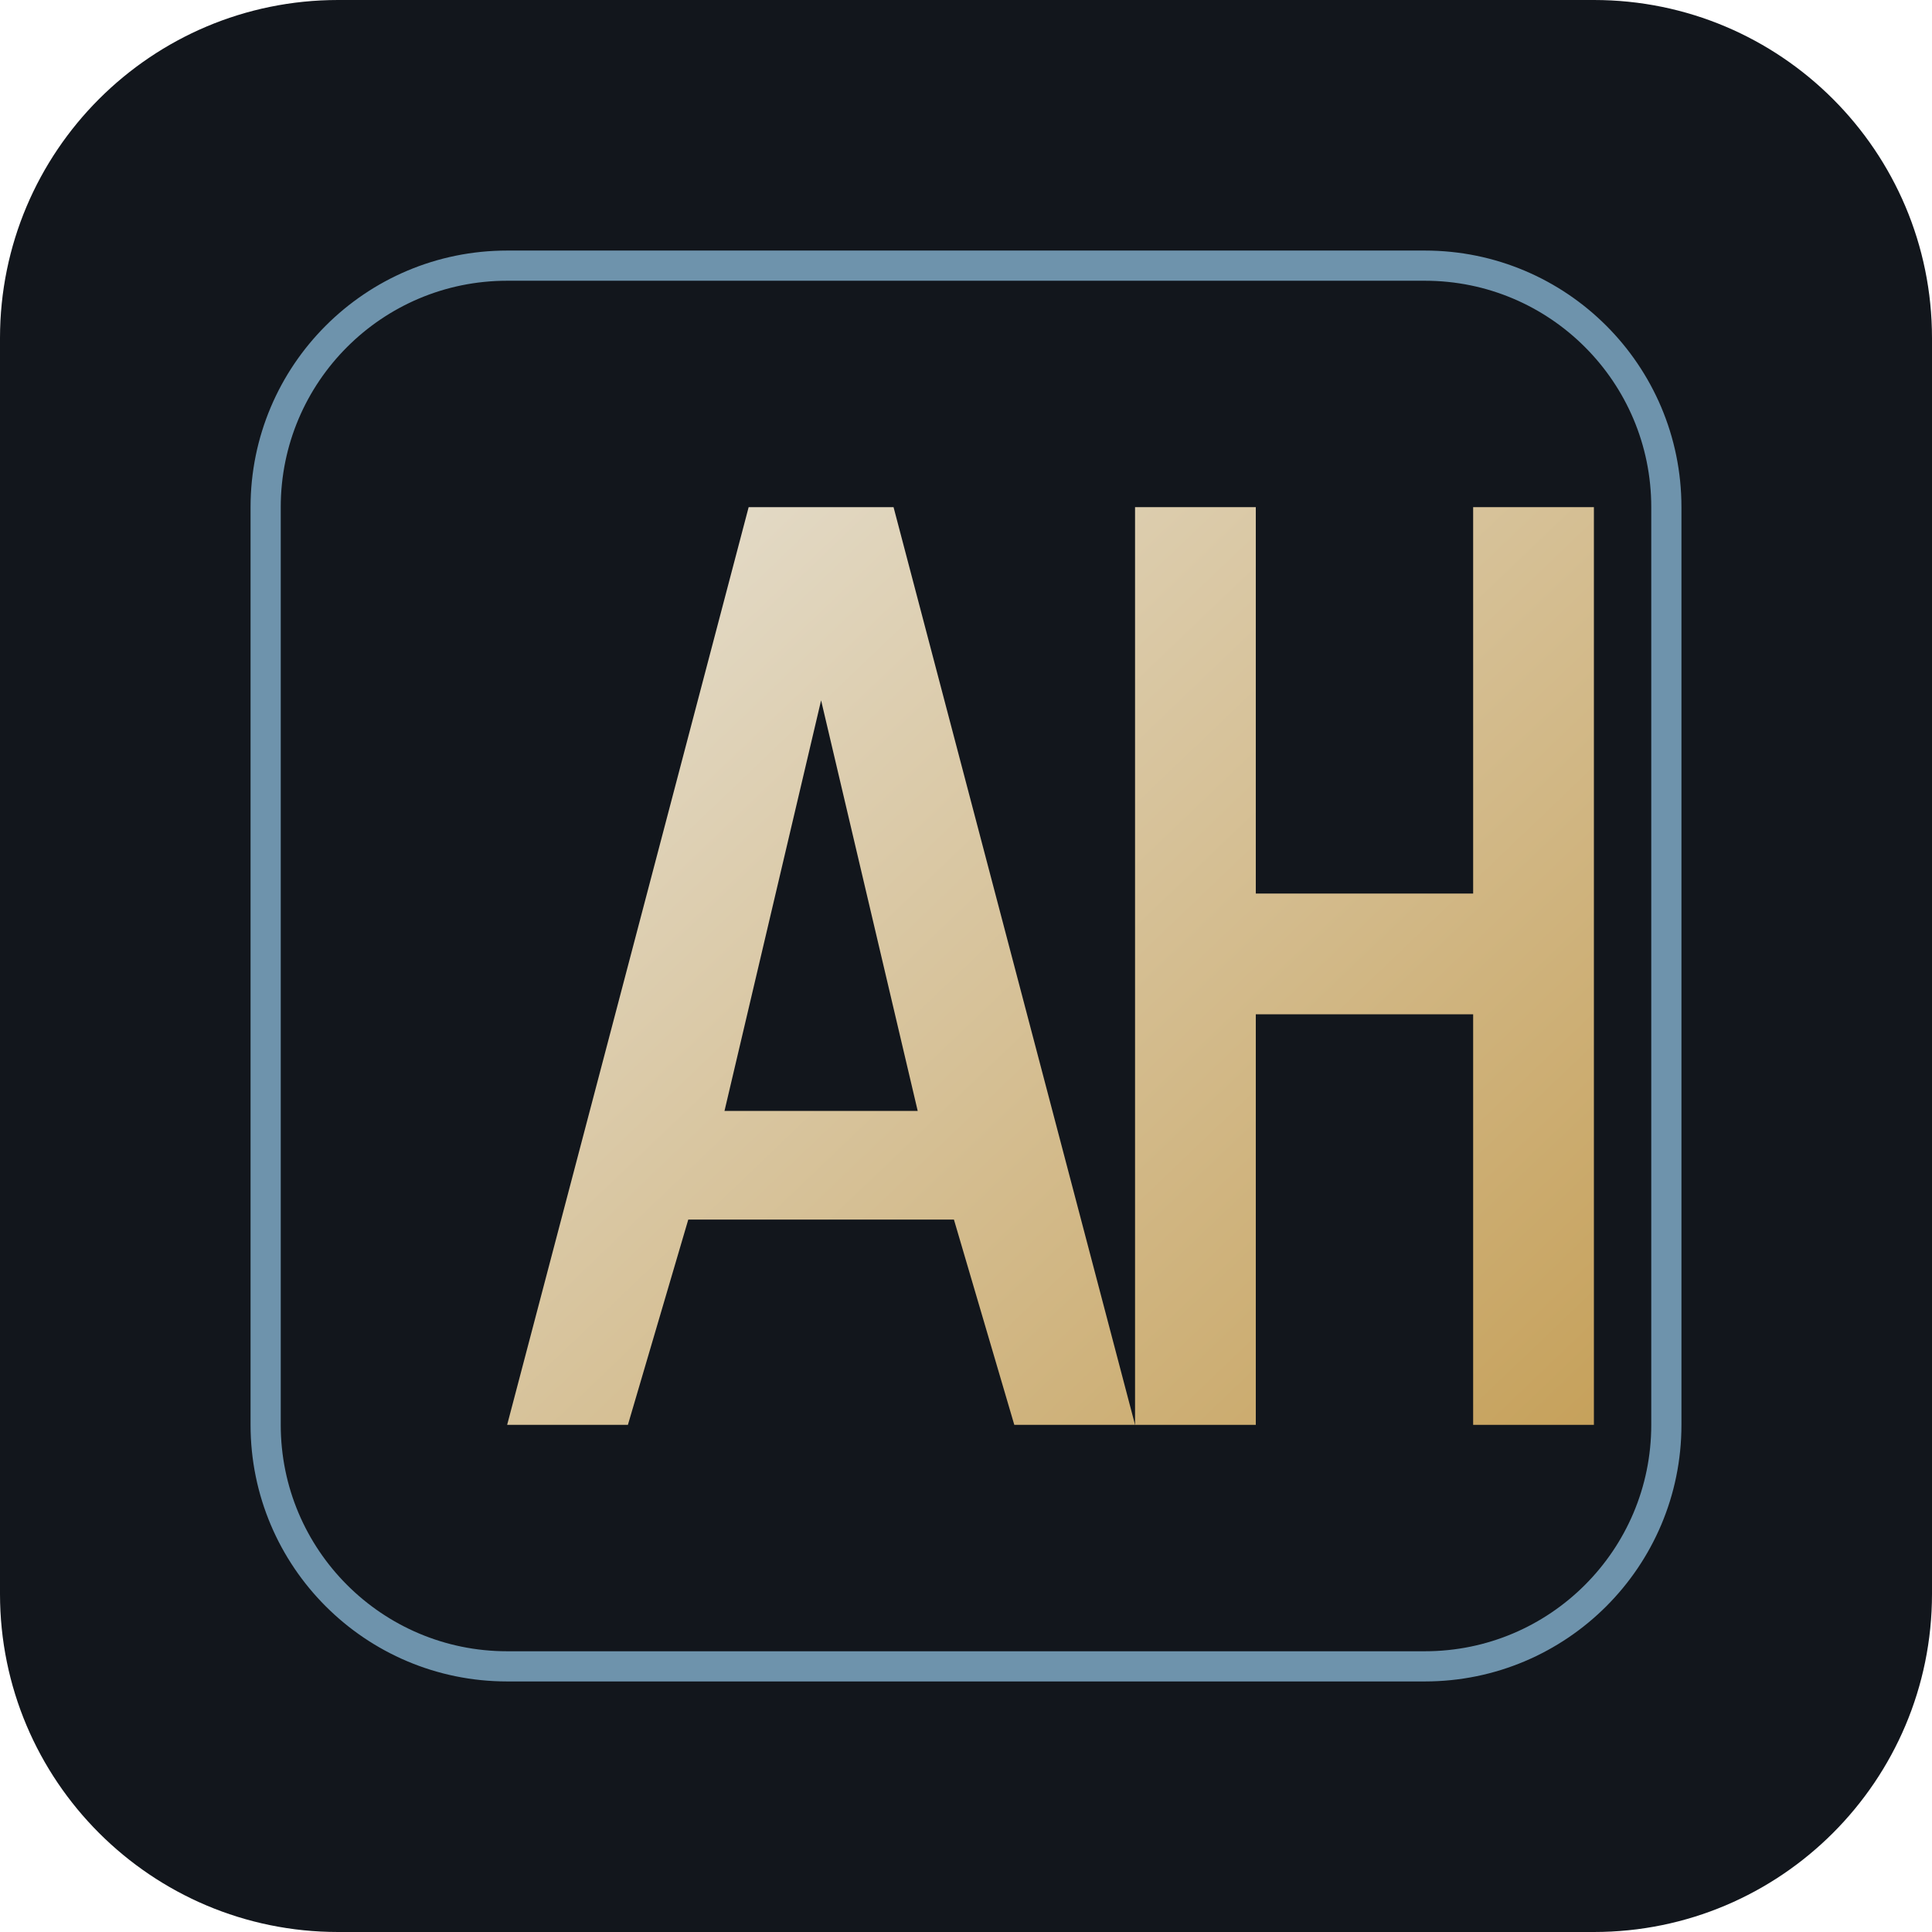
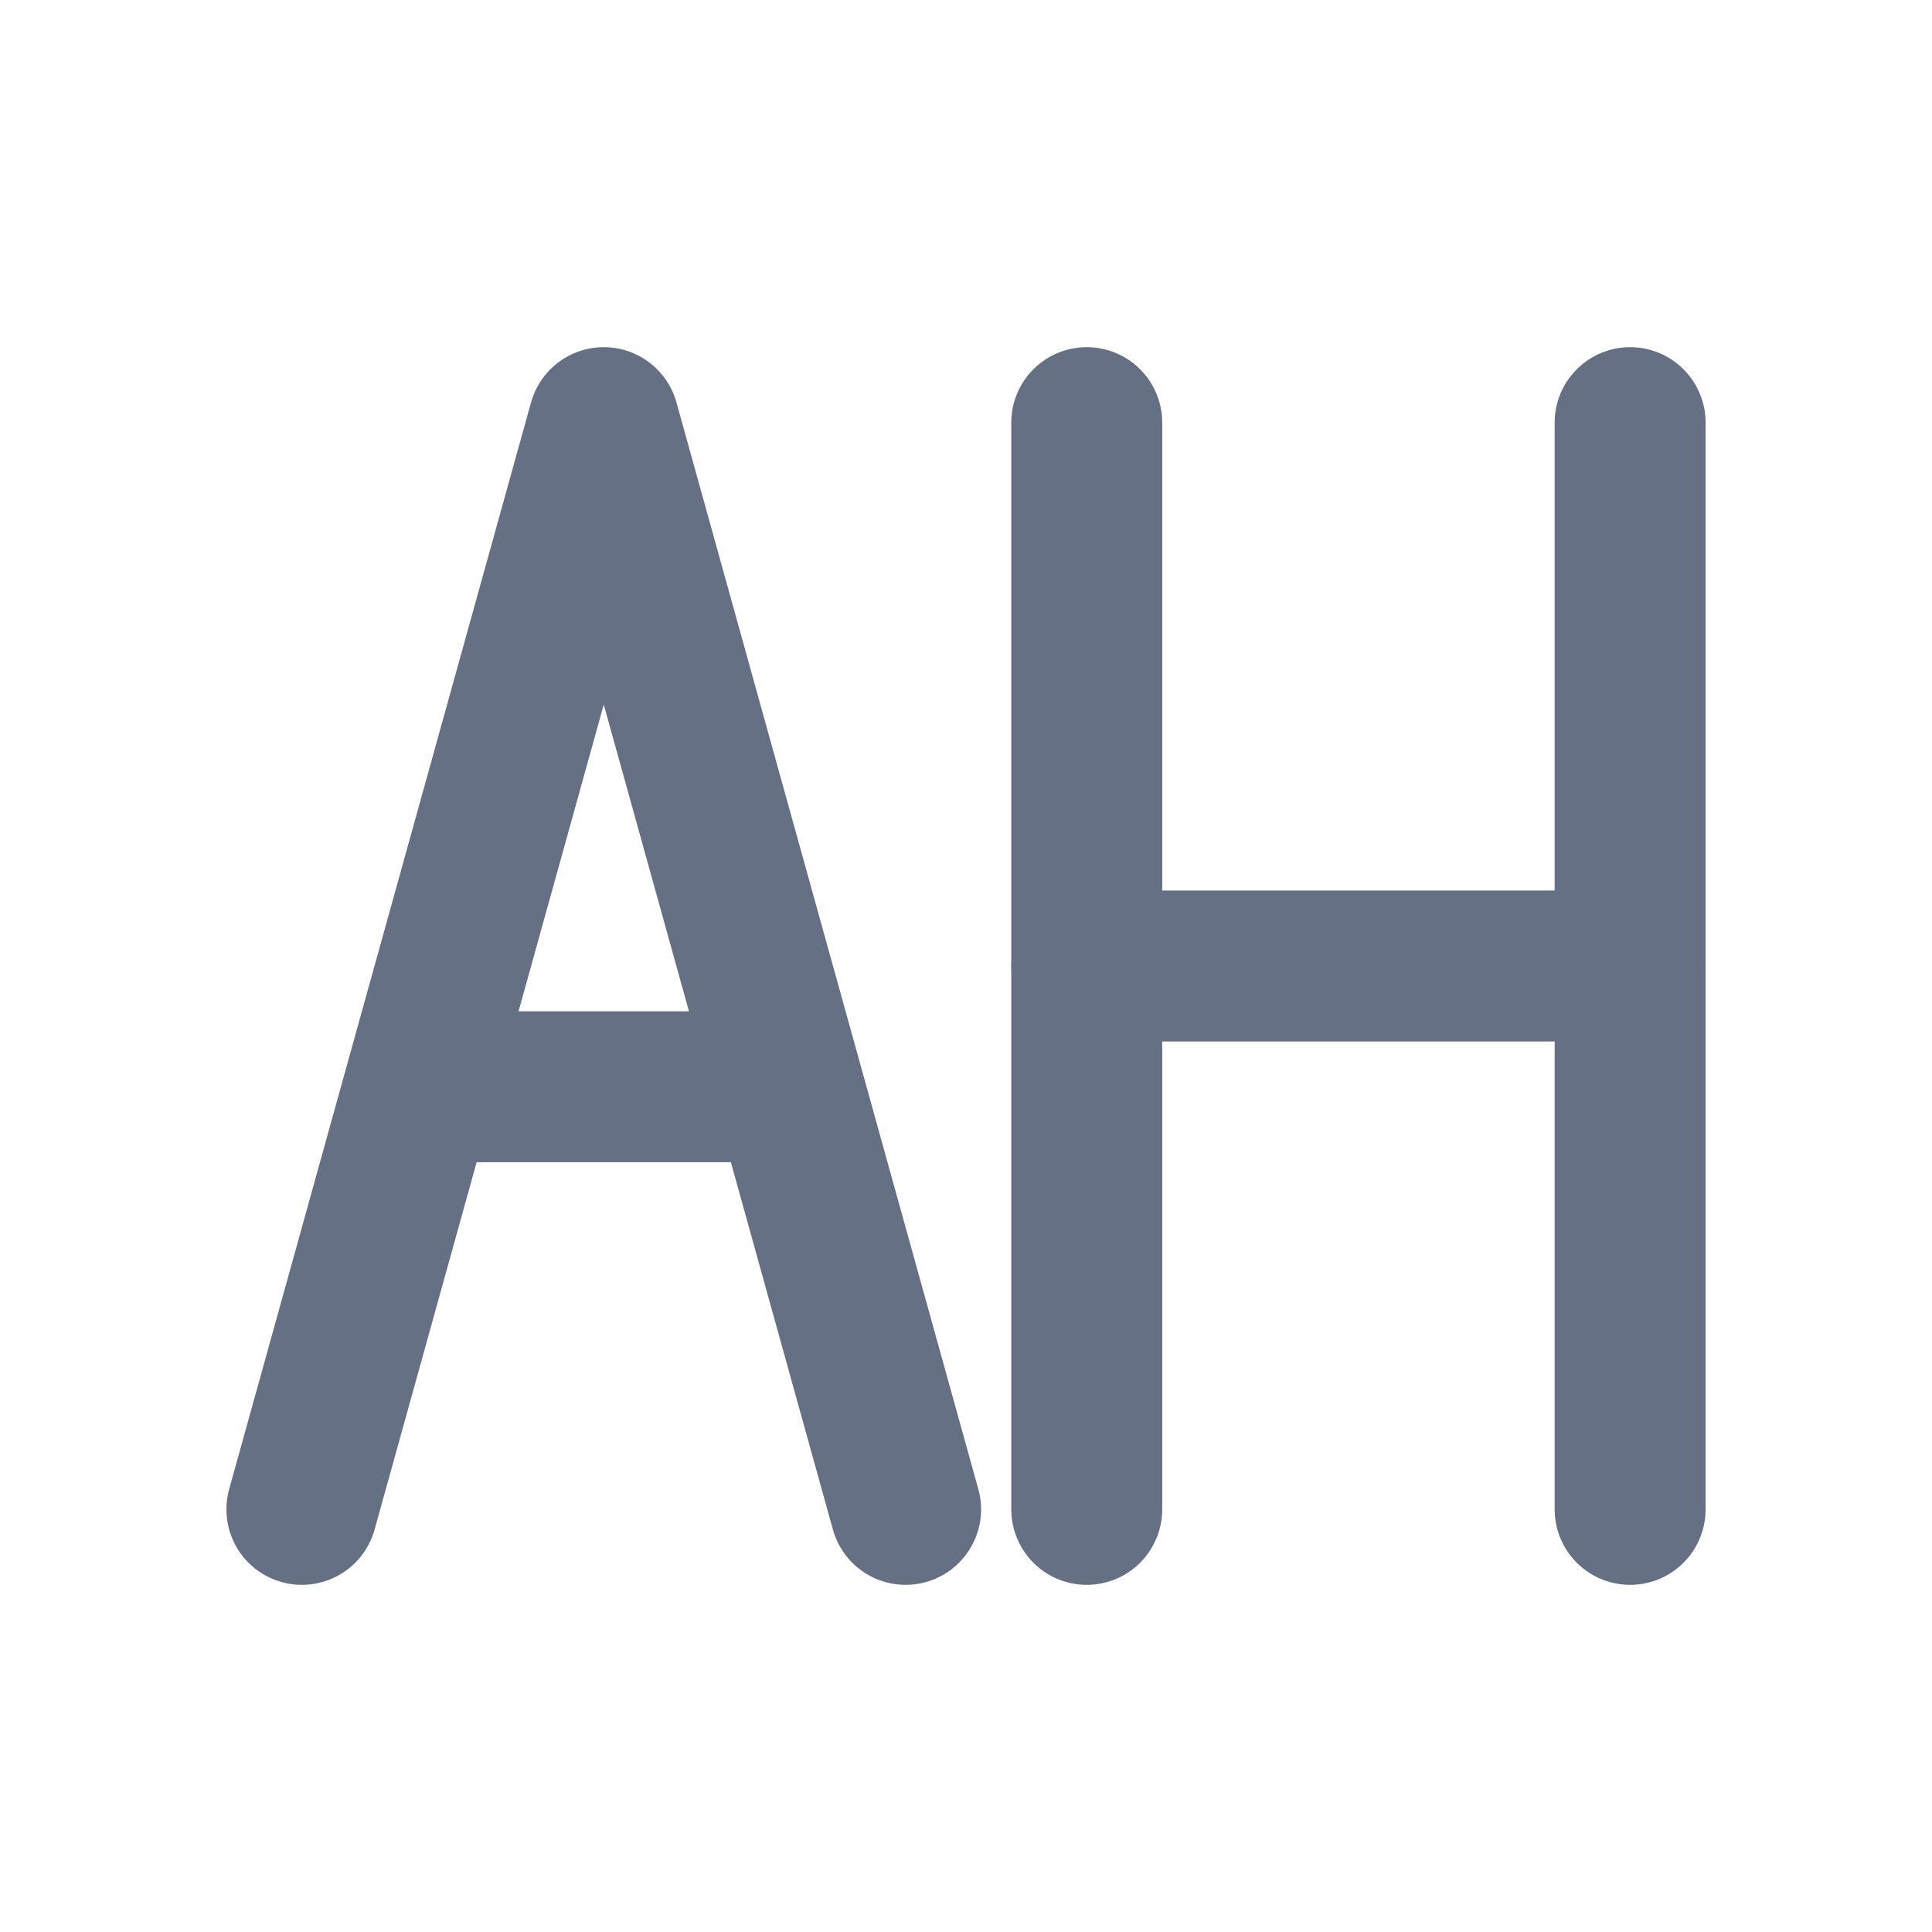
- <svg xmlns="http://www.w3.org/2000/svg" width="160" height="160" viewBox="0 0 160 160">
-   <defs>
-     <linearGradient id="ahGradient" x1="36" y1="34" x2="124" y2="126" gradientUnits="userSpaceOnUse">
-       <stop offset="0" stop-color="#E9E6DD" />
-       <stop offset="1" stop-color="#C6A15B" />
-     </linearGradient>
-   </defs>
-   <rect width="160" height="160" rx="28" fill="#12161C" />
-   <rect x="22" y="22" width="116" height="116" rx="20" stroke="#6E93AC" stroke-width="2.5" fill="none" />
-   <path d="M42 118L62 42H74L94 118H84L79 101H57L52 118H42ZM60 92H76L68 58L60 92Z" fill="url(#ahGradient)" />
-   <path d="M104 42V74H122V42H132V118H122V84H104V118H94V42H104Z" fill="url(#ahGradient)" />
+ <svg xmlns="http://www.w3.org/2000/svg" width="64" height="64" viewBox="0 0 64 64">
+   <g fill="none" stroke="#667085" stroke-width="5" stroke-linecap="round" stroke-linejoin="round">
+     <path d="M10 50L20 14L30 50" />
+     <path d="M14 36H26" />
+     <path d="M36 14V50" />
+     <path d="M54 14V50" />
+     <path d="M36 32H54" />
+   </g>
</svg>
